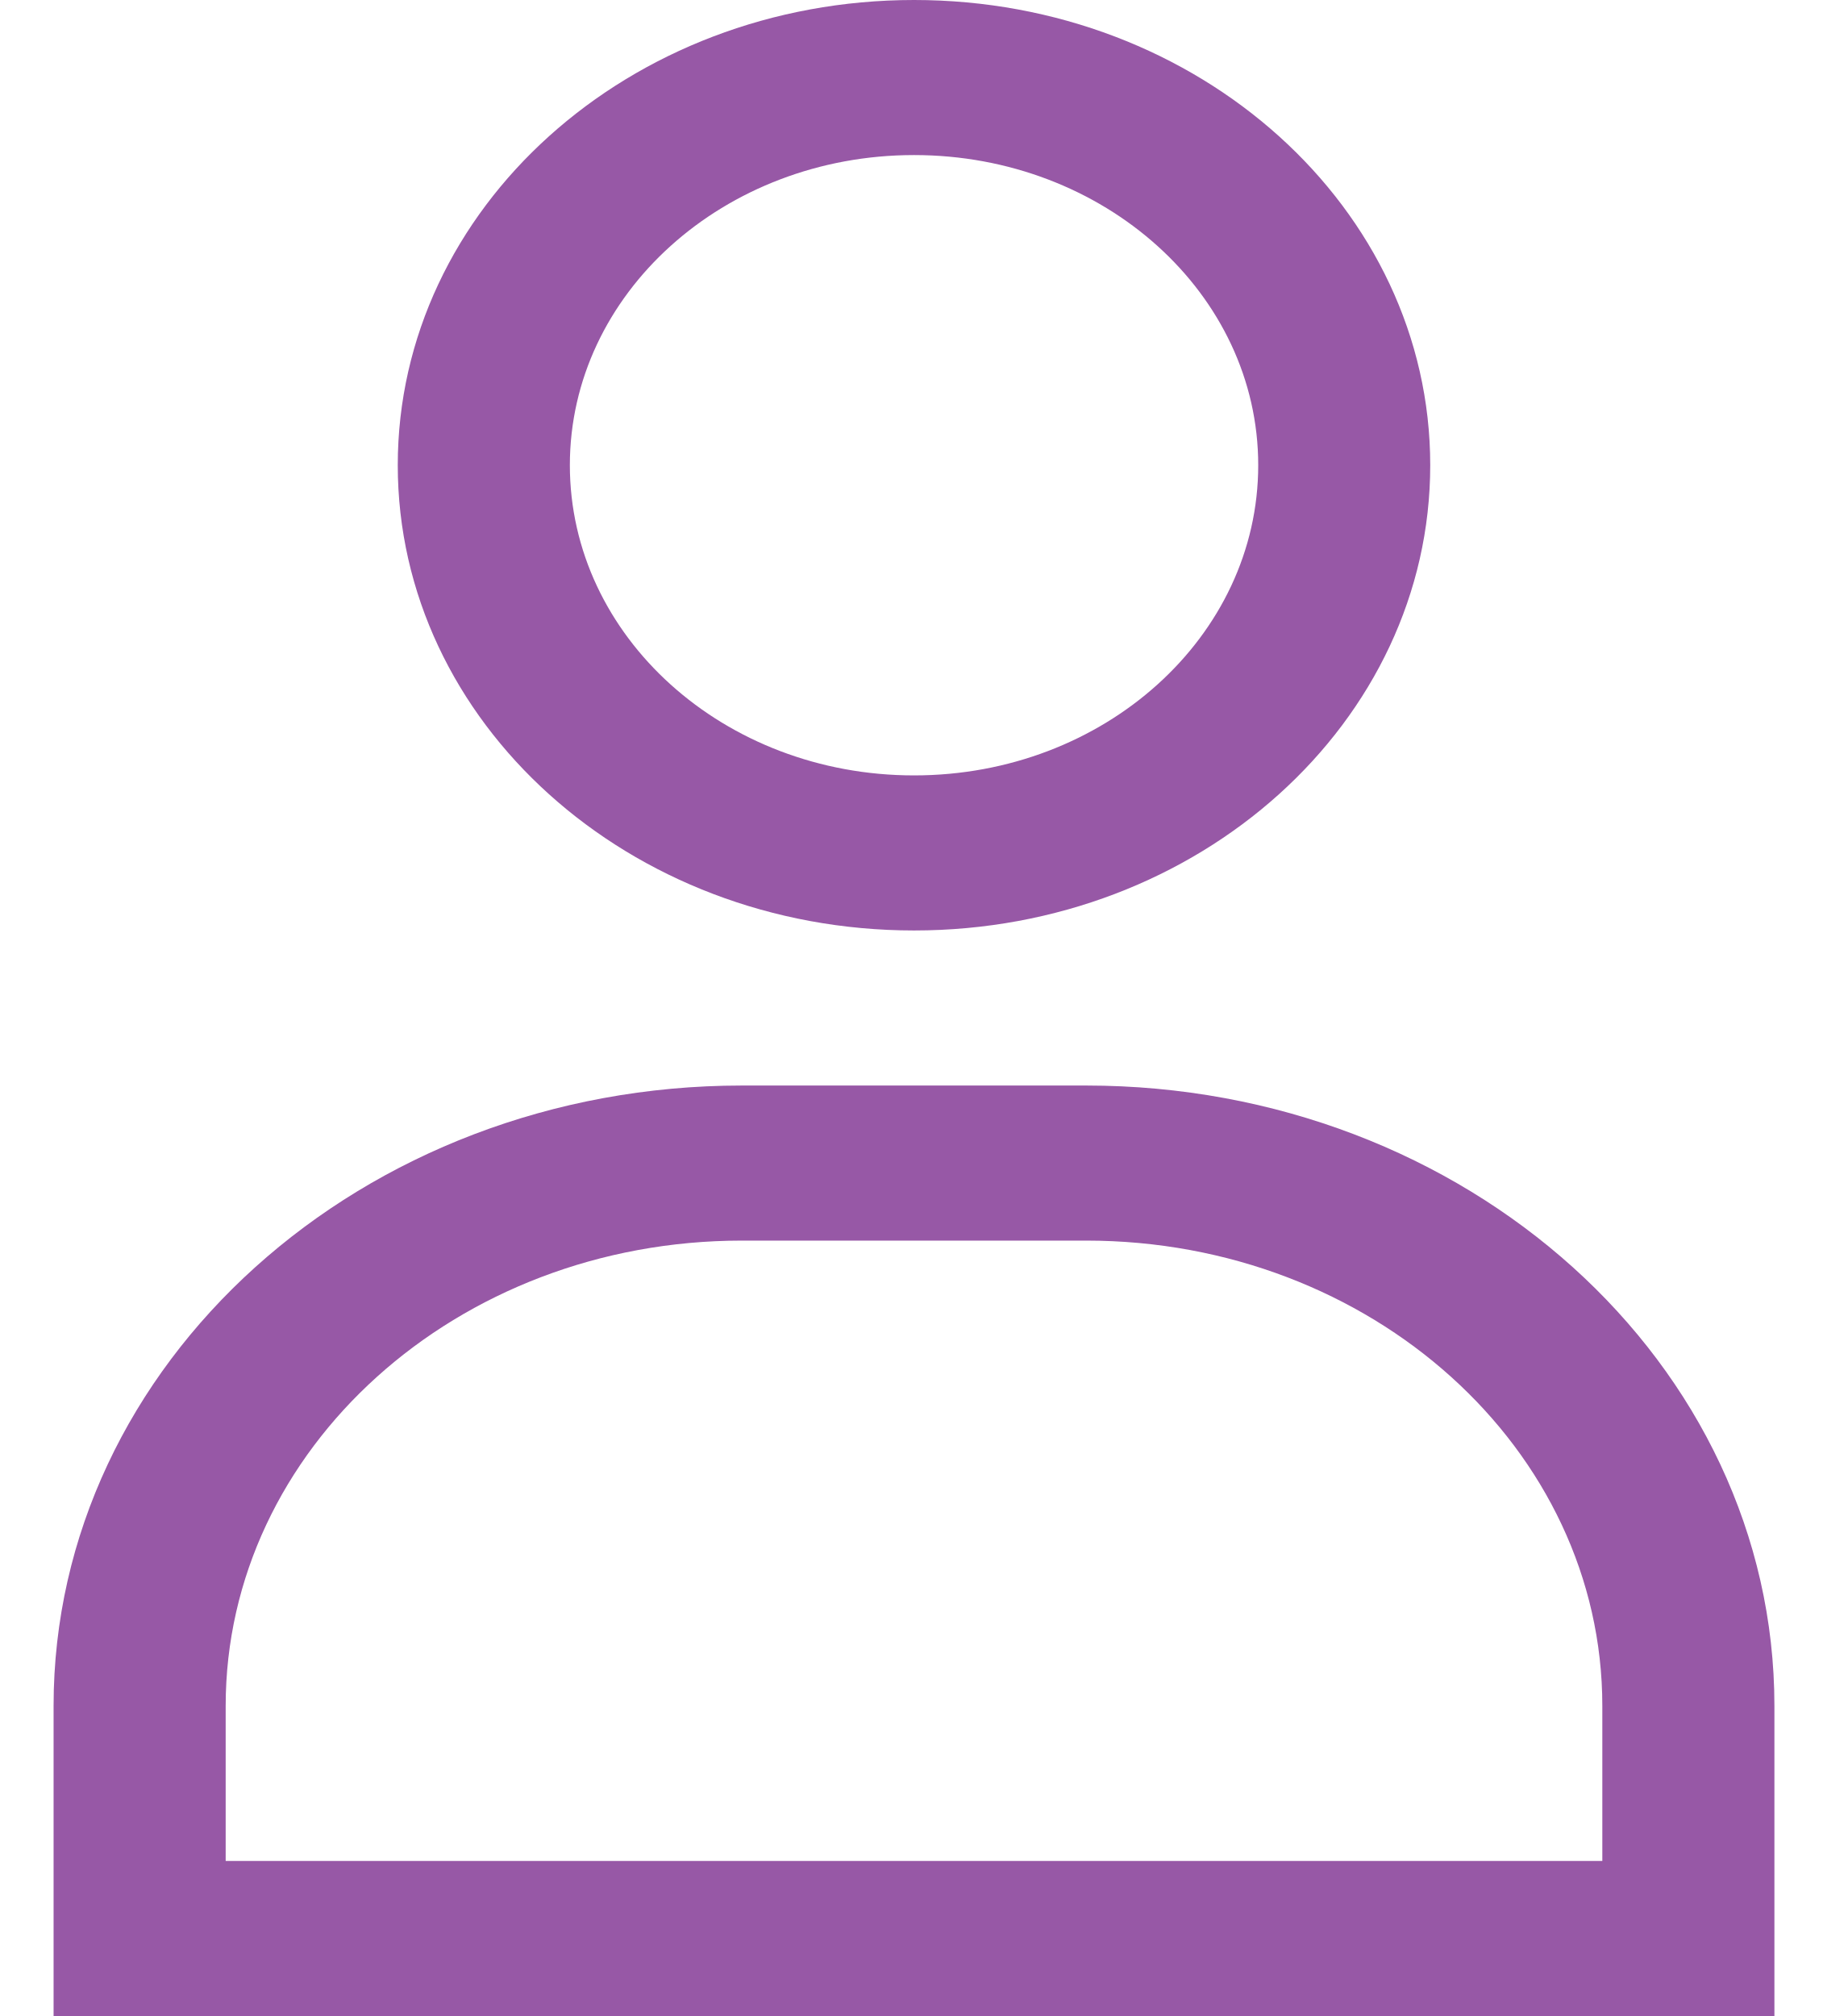
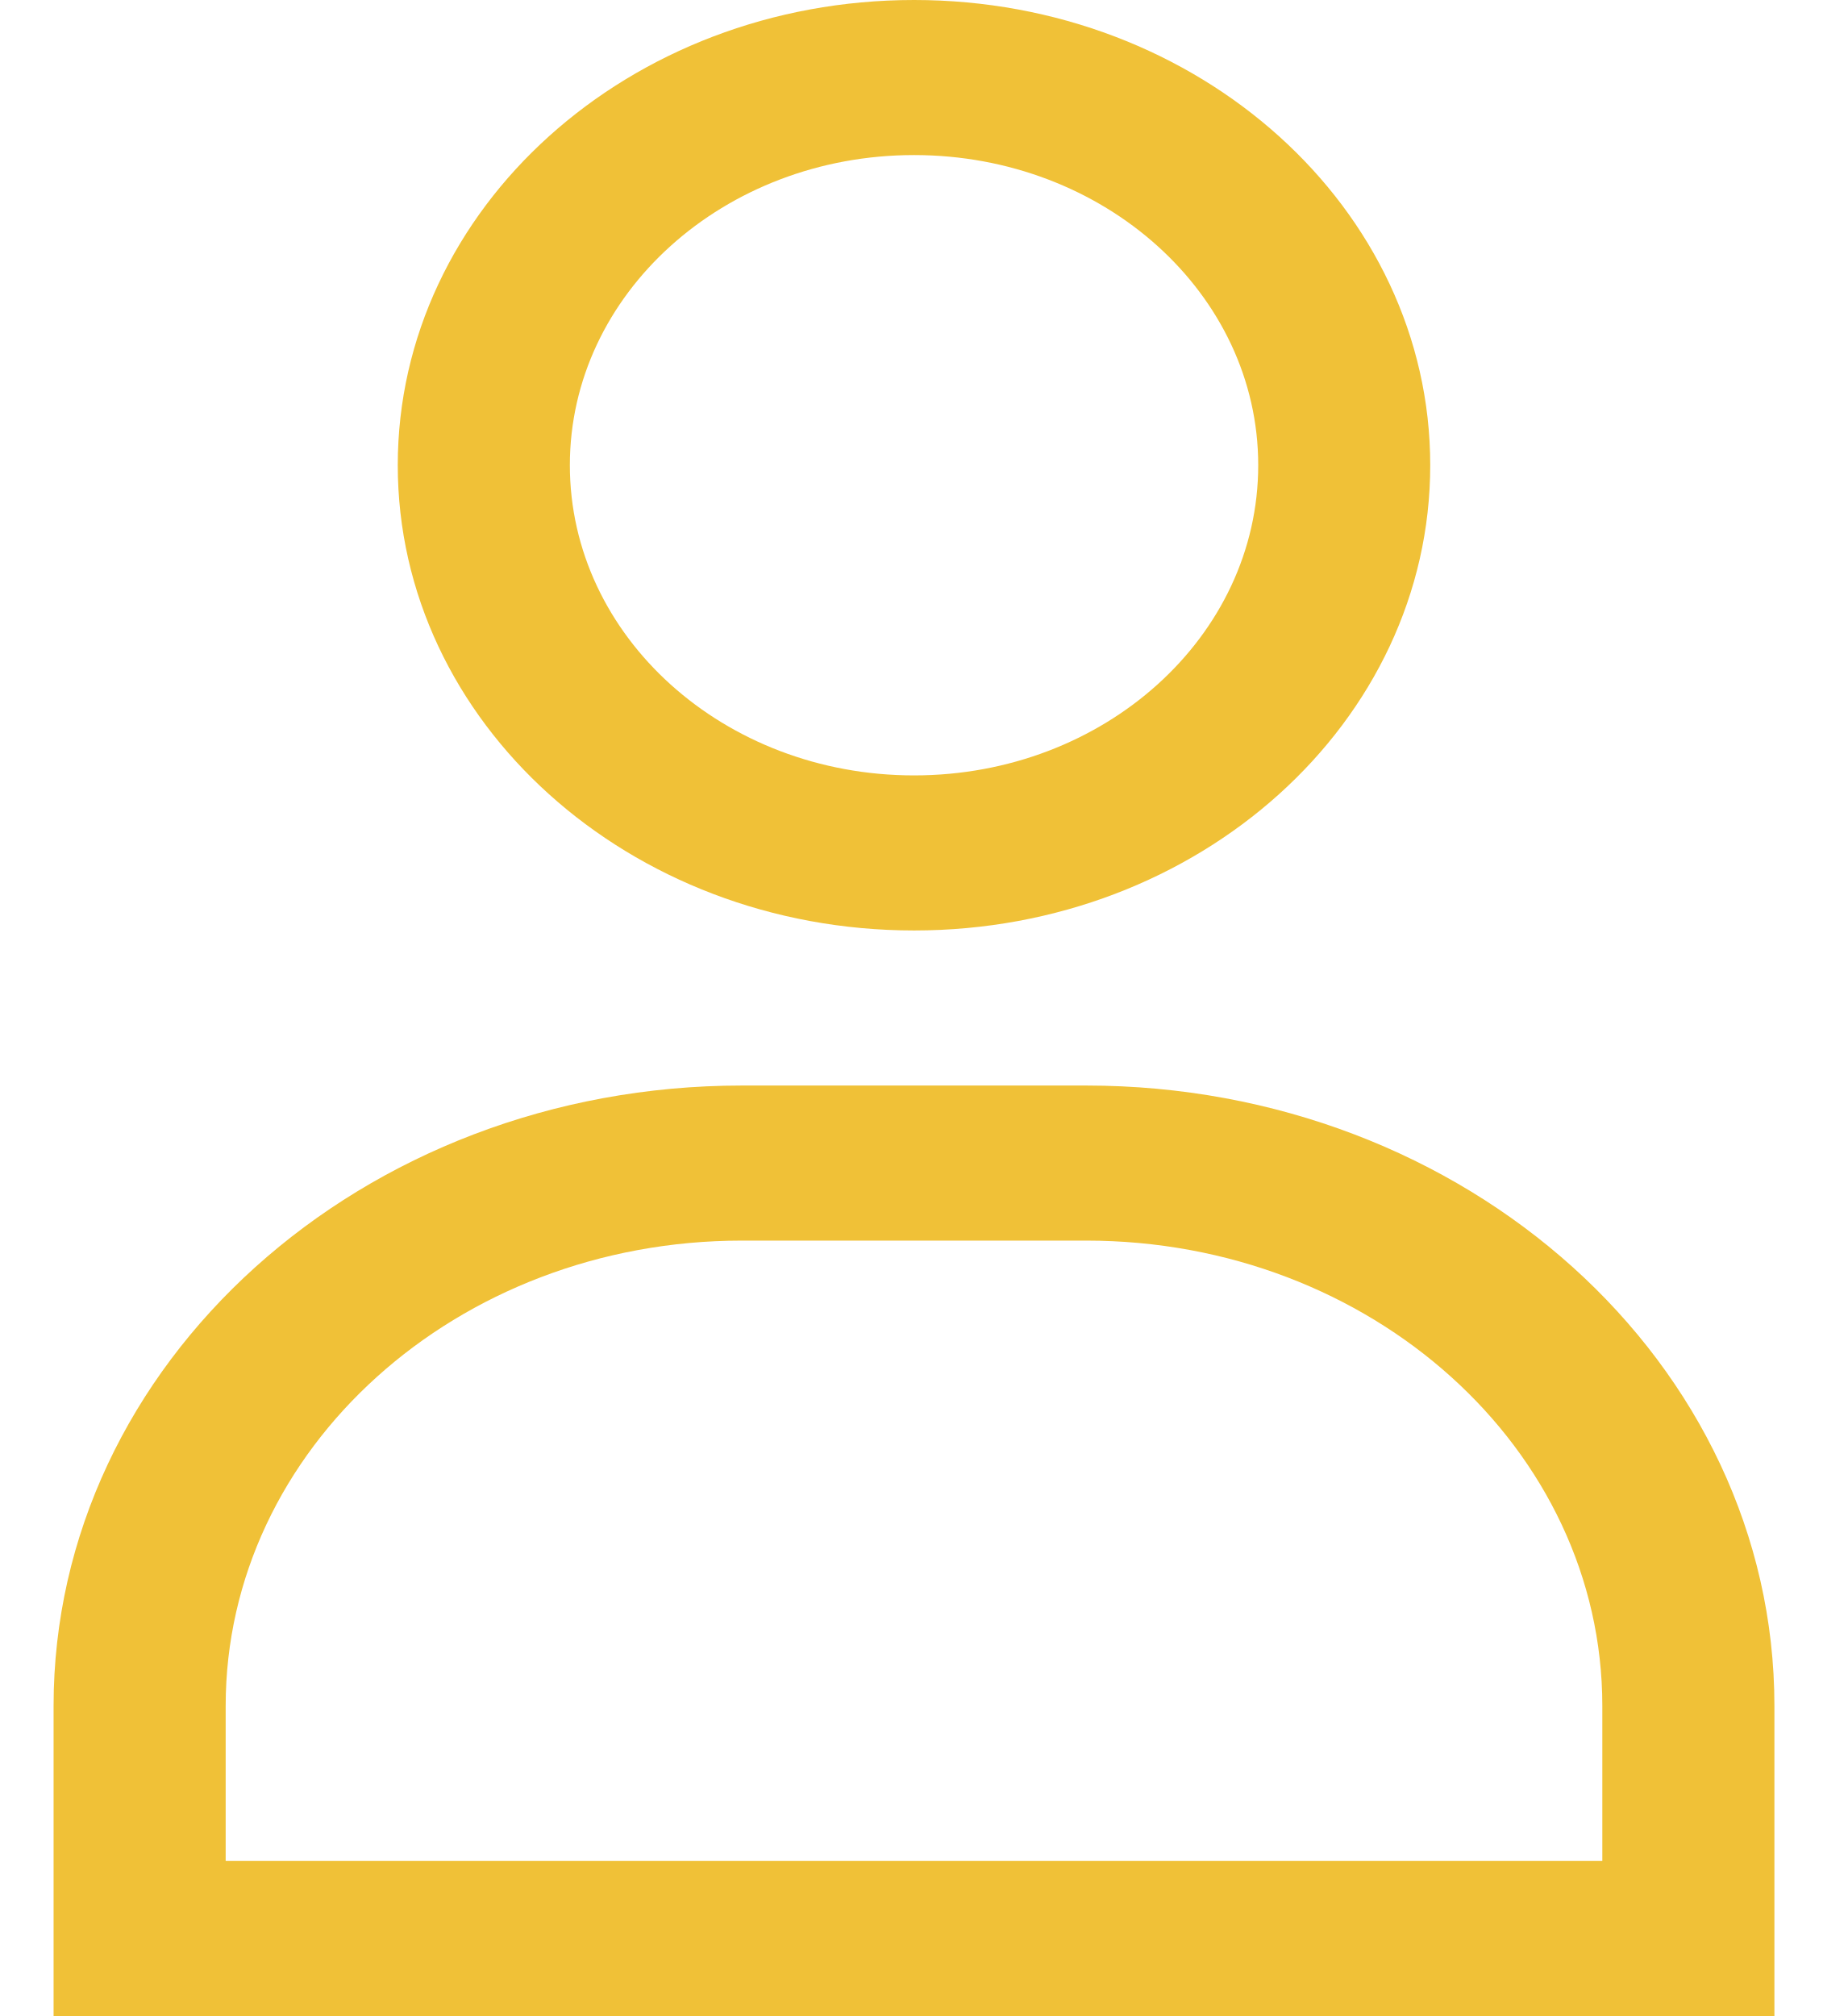
<svg xmlns="http://www.w3.org/2000/svg" width="22" height="24" viewBox="0 0 22 24" fill="none">
-   <path fill-rule="evenodd" clip-rule="evenodd" d="M14.981 5.538C14.981 7.578 13.146 9.231 10.883 9.231C8.62 9.231 6.785 7.578 6.785 5.538C6.785 3.499 8.62 1.846 10.883 1.846C13.146 1.846 14.981 3.499 14.981 5.538ZM17.029 5.538C17.029 8.597 14.277 11.077 10.883 11.077C7.488 11.077 4.736 8.597 4.736 5.538C4.736 2.48 7.488 0 10.883 0C14.277 0 17.029 2.48 17.029 5.538ZM2.687 20.308C2.687 17.249 5.439 14.769 8.834 14.769H12.932C16.326 14.769 19.078 17.249 19.078 20.308V22.154H2.687V20.308ZM0.638 20.308C0.638 16.229 4.308 12.923 8.834 12.923H12.932C17.458 12.923 21.127 16.229 21.127 20.308V22.154V24H19.078H2.687H0.638V22.154V20.308Z" fill="#9758A6" />
+   <path fill-rule="evenodd" clip-rule="evenodd" d="M14.981 5.538C14.981 7.578 13.146 9.231 10.883 9.231C8.62 9.231 6.785 7.578 6.785 5.538C6.785 3.499 8.62 1.846 10.883 1.846C13.146 1.846 14.981 3.499 14.981 5.538ZM17.029 5.538C17.029 8.597 14.277 11.077 10.883 11.077C7.488 11.077 4.736 8.597 4.736 5.538C4.736 2.48 7.488 0 10.883 0C14.277 0 17.029 2.48 17.029 5.538ZM2.687 20.308C2.687 17.249 5.439 14.769 8.834 14.769H12.932C16.326 14.769 19.078 17.249 19.078 20.308V22.154H2.687V20.308ZM0.638 20.308C0.638 16.229 4.308 12.923 8.834 12.923H12.932C17.458 12.923 21.127 16.229 21.127 20.308V22.154V24H19.078H2.687H0.638V22.154V20.308Z" fill="#F0C137" />
</svg>
